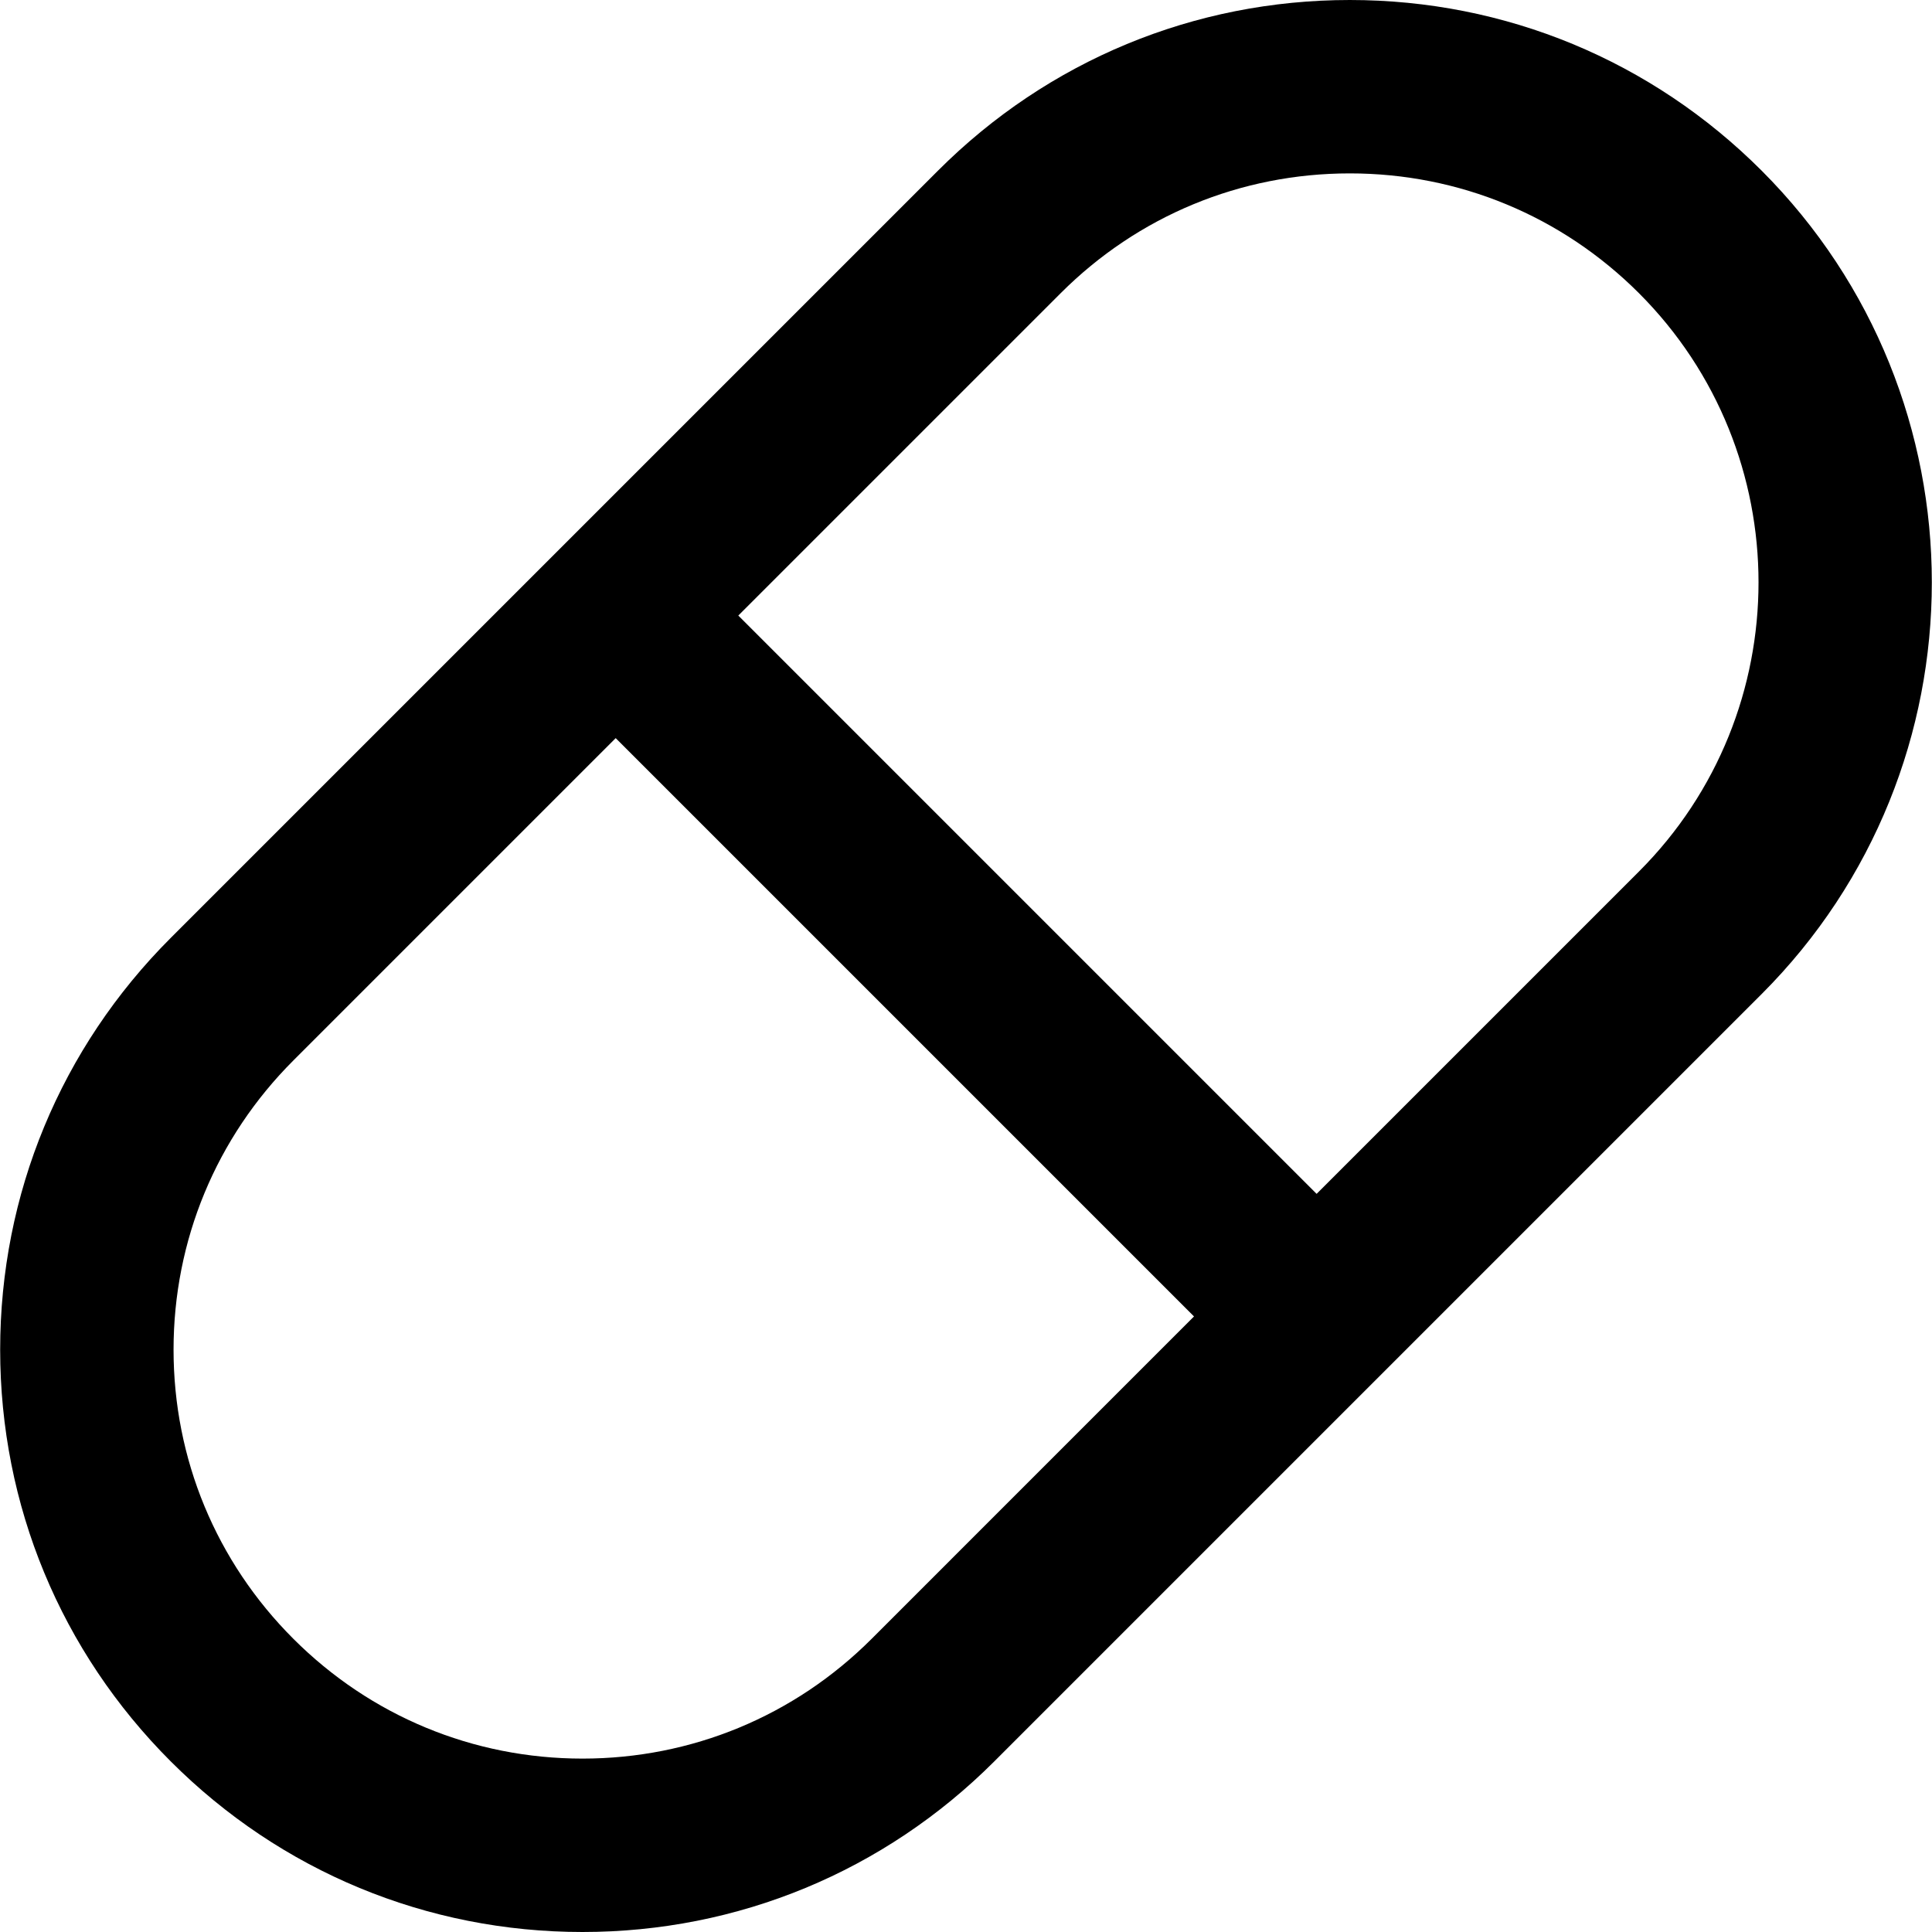
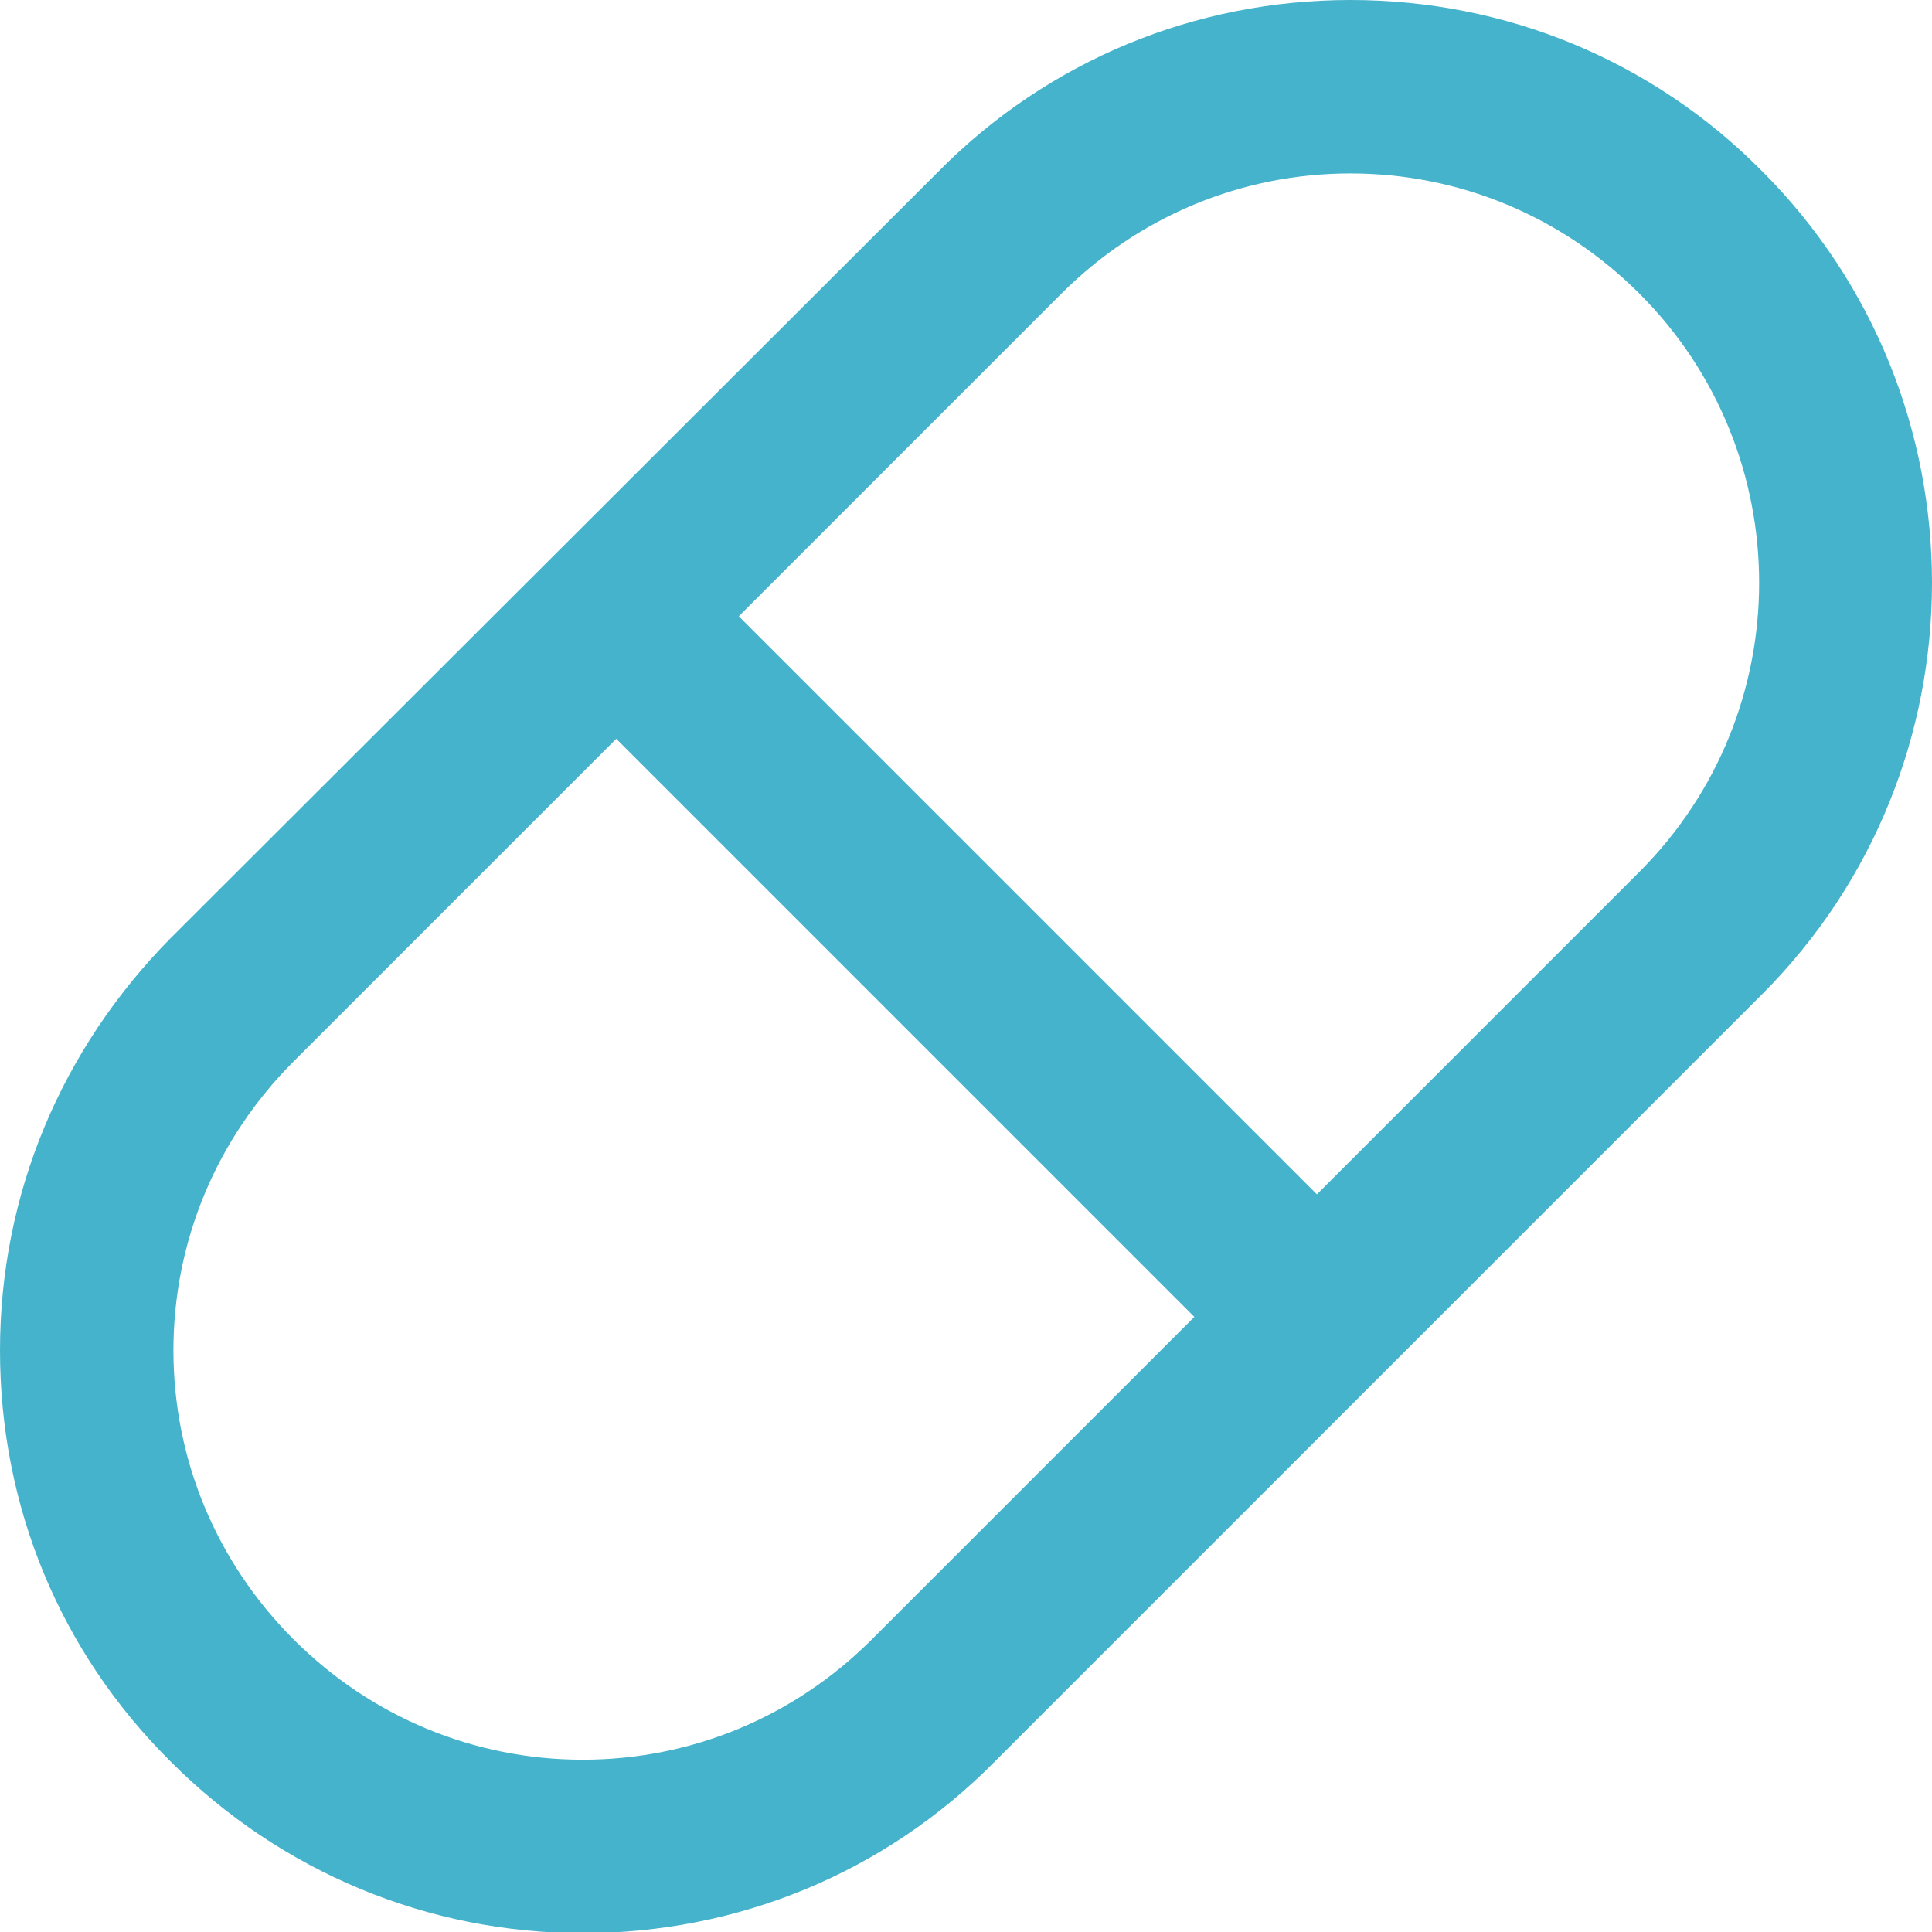
- <svg xmlns="http://www.w3.org/2000/svg" version="1.1" id="Capa_1" x="0px" y="0px" viewBox="0 0 167.138 167.138" style="enable-background:new 0 0 167.138 167.138;" xml:space="preserve">
-   <path d="M152.395,14.758C142.878,5.241,130.227,0,116.773,0c-13.454,0-26.105,5.241-35.622,14.758L14.772,81.137  c-9.517,9.517-14.758,22.168-14.758,35.624c0,13.456,5.241,26.106,14.757,35.618c9.514,9.517,22.164,14.759,35.62,14.759  c13.456,0,26.107-5.241,35.625-14.758l66.379-66.379C172.032,66.363,172.033,34.403,152.395,14.758z M75.409,141.773  c-6.684,6.684-15.568,10.364-25.018,10.364c-9.448,0-18.331-3.681-25.014-10.365c-6.683-6.681-10.363-15.563-10.363-25.012  c0-9.449,3.681-18.334,10.364-25.018l27.886-27.886l50.03,50.03L75.409,141.773z M141.787,75.395l-27.886,27.886l-50.03-50.03  l27.887-27.886C98.442,18.681,107.325,15,116.773,15c9.447,0,18.331,3.681,25.014,10.363  C155.578,39.16,155.578,61.604,141.787,75.395z" />
-   <g>
- </g>
-   <g>
- </g>
-   <g>
- </g>
-   <g>
- </g>
-   <g>
- </g>
-   <g>
- </g>
-   <g>
- </g>
-   <g>
- </g>
-   <g>
- </g>
-   <g>
- </g>
-   <g>
- </g>
-   <g>
- </g>
-   <g>
- </g>
-   <g>
- </g>
-   <g>
- </g>
+ <svg xmlns="http://www.w3.org/2000/svg" version="1.1" id="Capa_1" x="0px" y="0px" viewBox="0 0 167.1 167.1" style="enable-background:new 0 0 167.1 167.1;" xml:space="preserve">
+   <style type="text/css">
+ 	.st0{fill:#45B3CB;}
+ </style>
+   <path class="st0" d="M152.4,14.8C142.9,5.2,130.2,0,116.8,0S90.7,5.2,81.2,14.8L14.8,81.1C5.3,90.7,0,103.3,0,116.8  s5.2,26.1,14.8,35.6c9.5,9.5,22.2,14.8,35.6,14.8s26.1-5.2,35.6-14.8L152.4,86C172,66.4,172,34.4,152.4,14.8z M75.4,141.8  c-6.7,6.7-15.6,10.4-25,10.4c-9.4,0-18.3-3.7-25-10.4c-6.7-6.7-10.4-15.6-10.4-25s3.7-18.3,10.4-25l27.9-27.9l50,50L75.4,141.8z   M141.8,75.4l-27.9,27.9l-50-50l27.9-27.9c6.7-6.7,15.6-10.4,25-10.4c9.4,0,18.3,3.7,25,10.4C155.6,39.2,155.6,61.6,141.8,75.4z" />
</svg>
